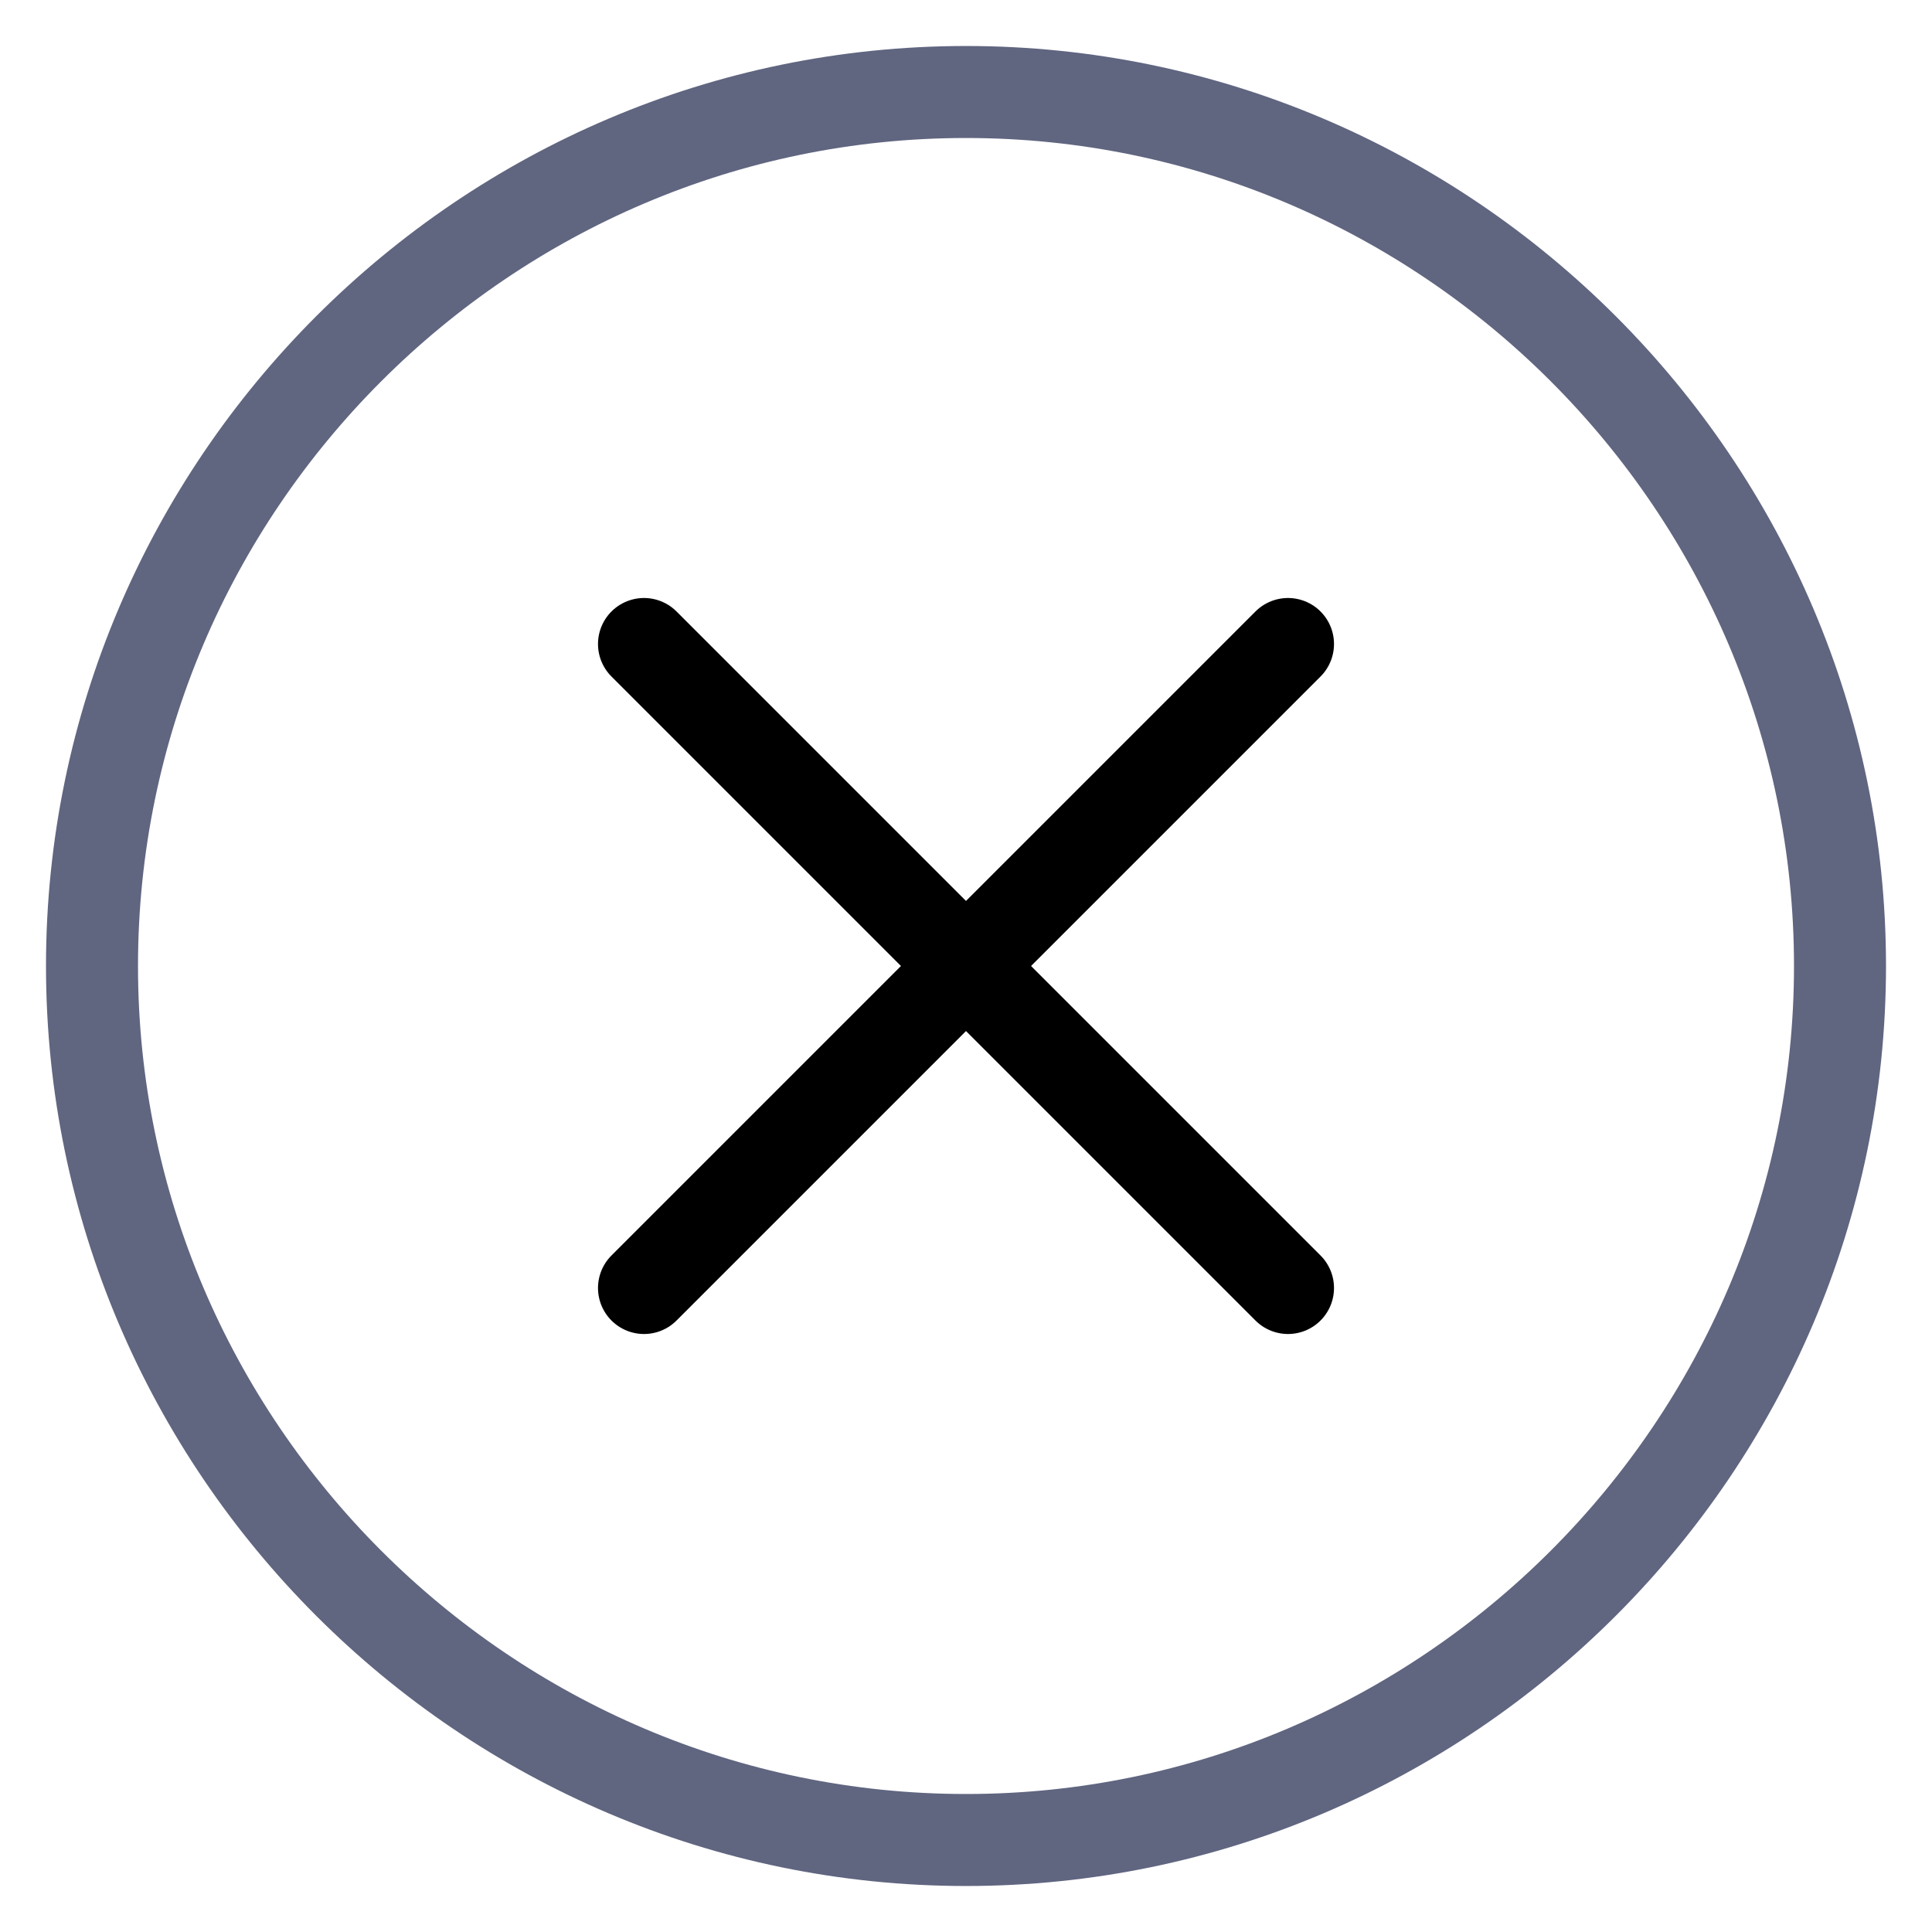
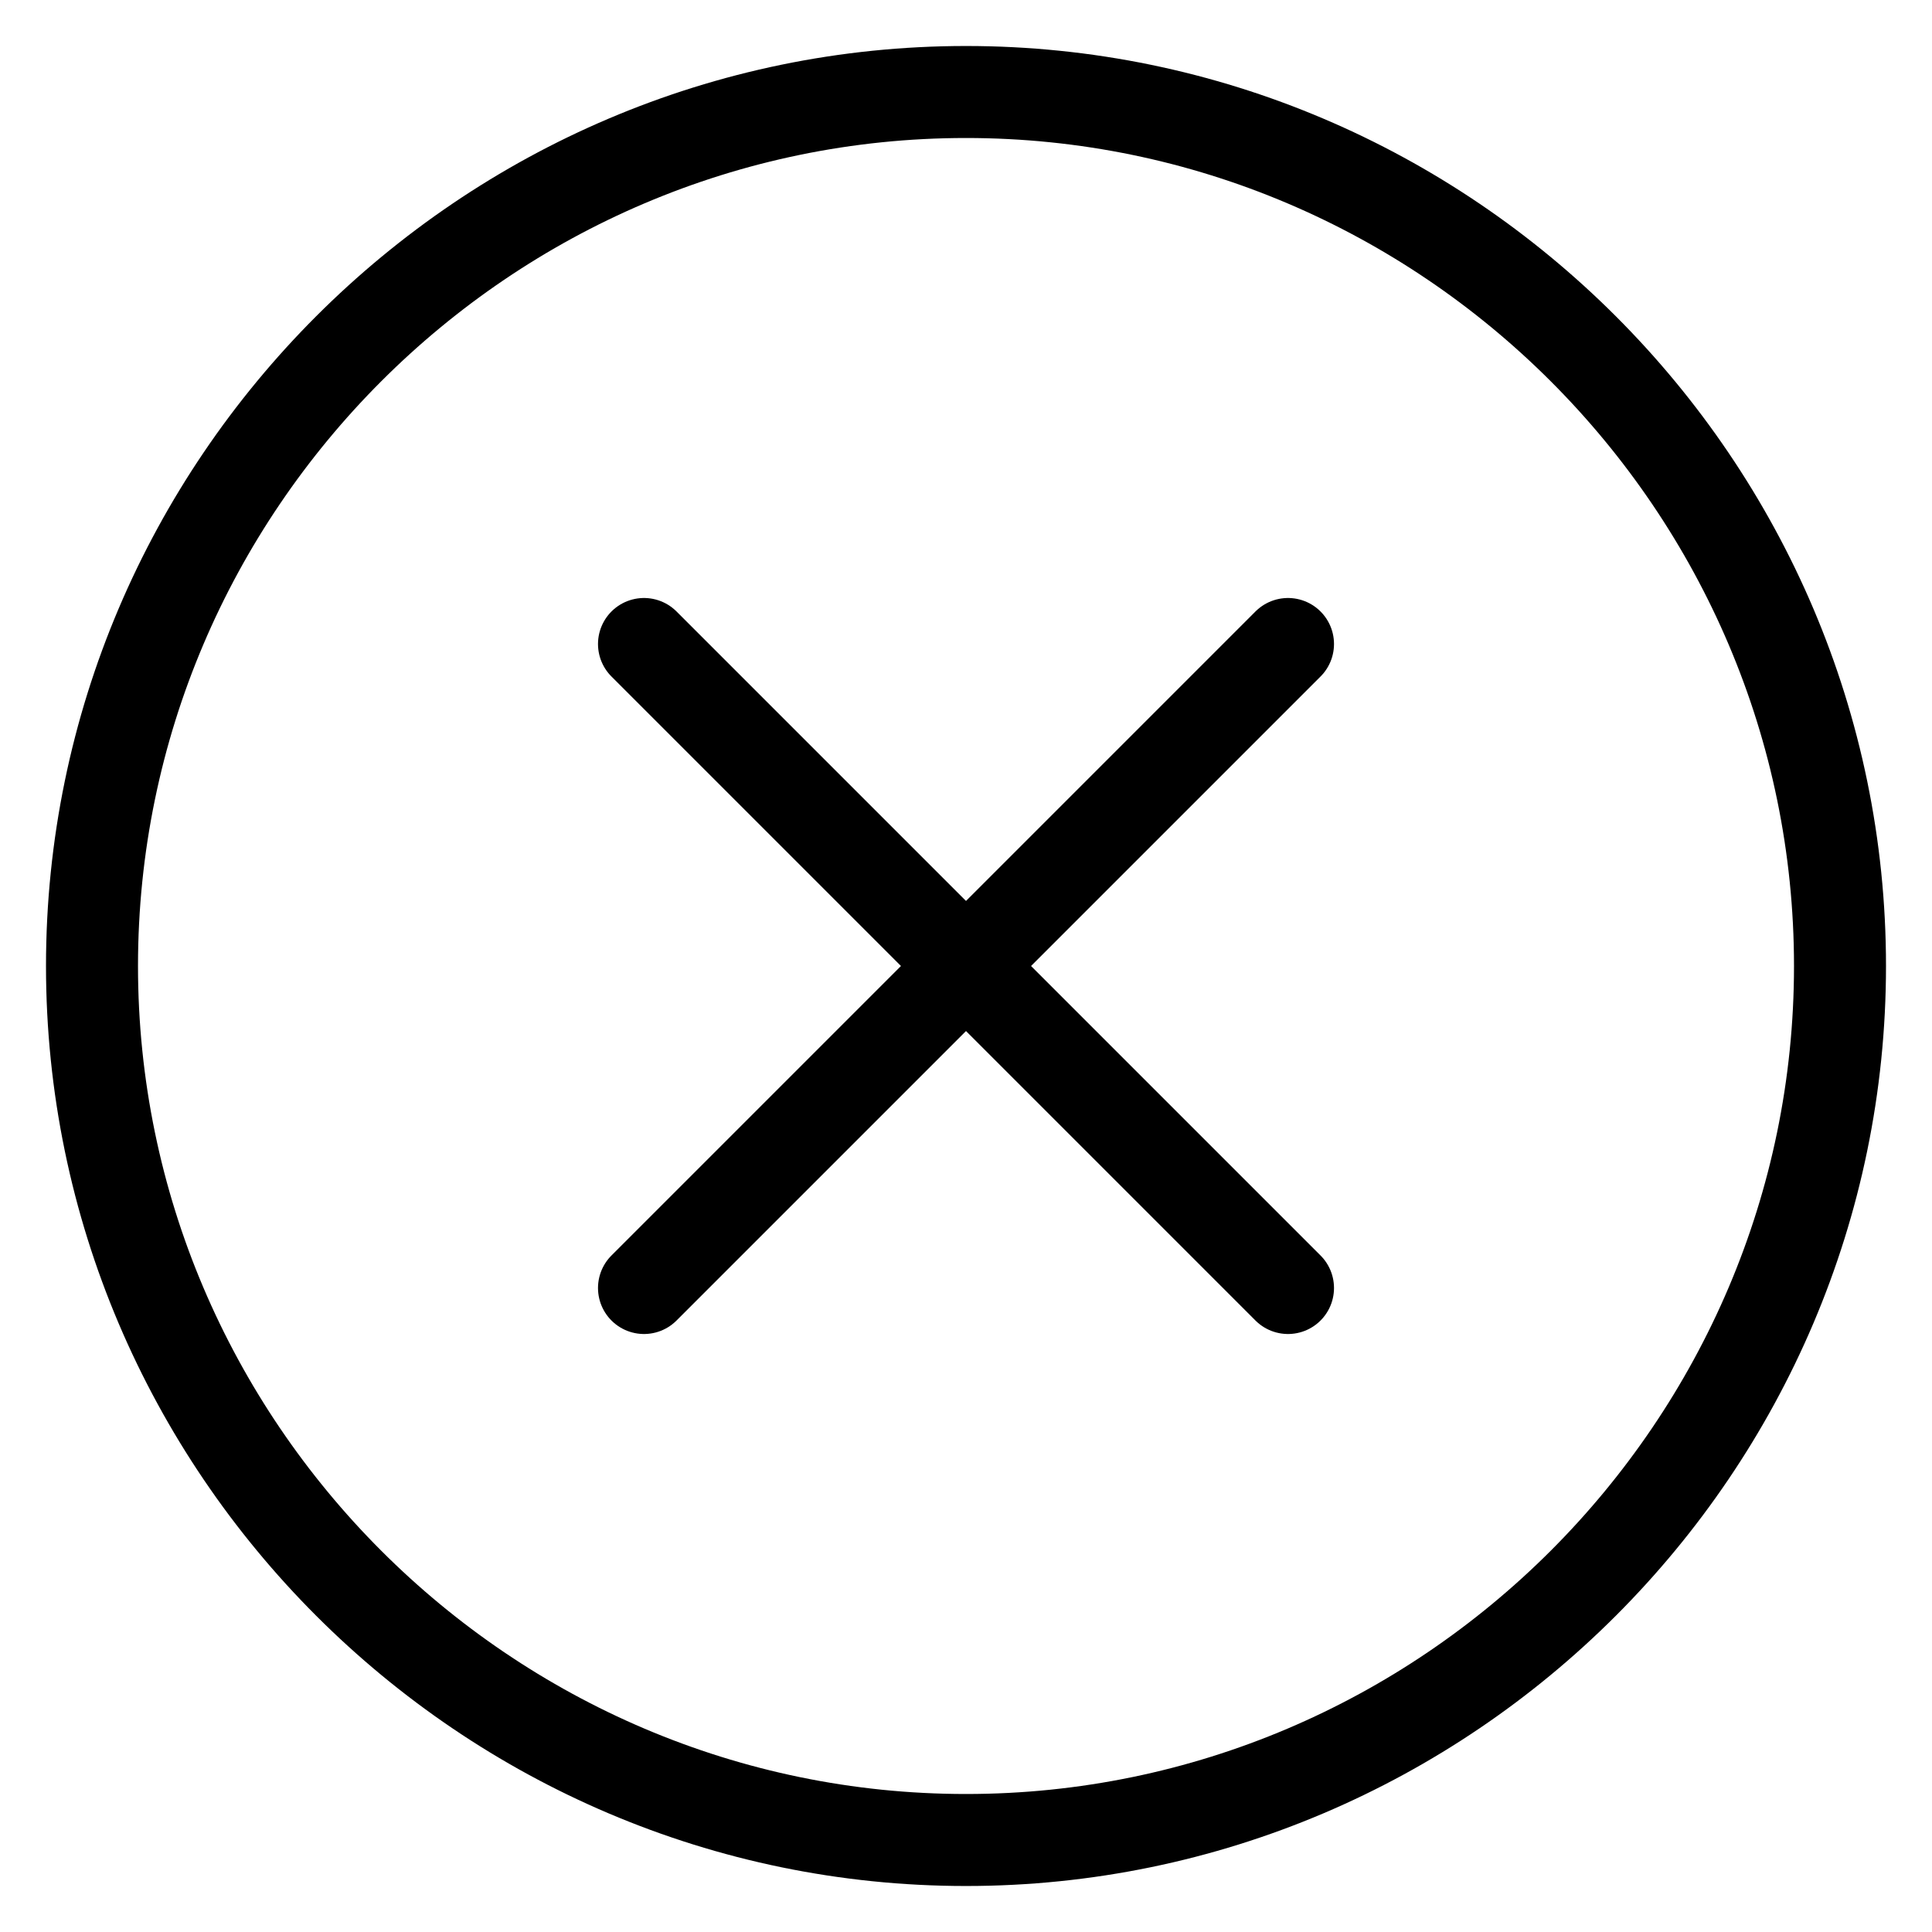
<svg xmlns="http://www.w3.org/2000/svg" width="21" height="21" viewBox="0 0 21 21" fill="none">
-   <path d="M10.5 20C5.275 20 1 15.725 1 10.5C1 5.275 5.275 1 10.5 1C15.725 1 20 5.275 20 10.5C20 15.725 15.725 20 10.5 20Z" stroke="#606580" stroke-miterlimit="10" stroke-linecap="round" stroke-linejoin="round" />
+   <path d="M10.5 20C5.275 20 1 15.725 1 10.5C1 5.275 5.275 1 10.5 1C15.725 1 20 5.275 20 10.5C20 15.725 15.725 20 10.5 20Z" stroke="currentColor" stroke-miterlimit="10" stroke-linecap="round" stroke-linejoin="round" />
  <path d="M14 7L7 14" stroke="currentColor" stroke-miterlimit="10" stroke-linecap="round" stroke-linejoin="round" />
  <path d="M7 7L14 14" stroke="currentColor" stroke-miterlimit="10" stroke-linecap="round" stroke-linejoin="round" />
</svg>
